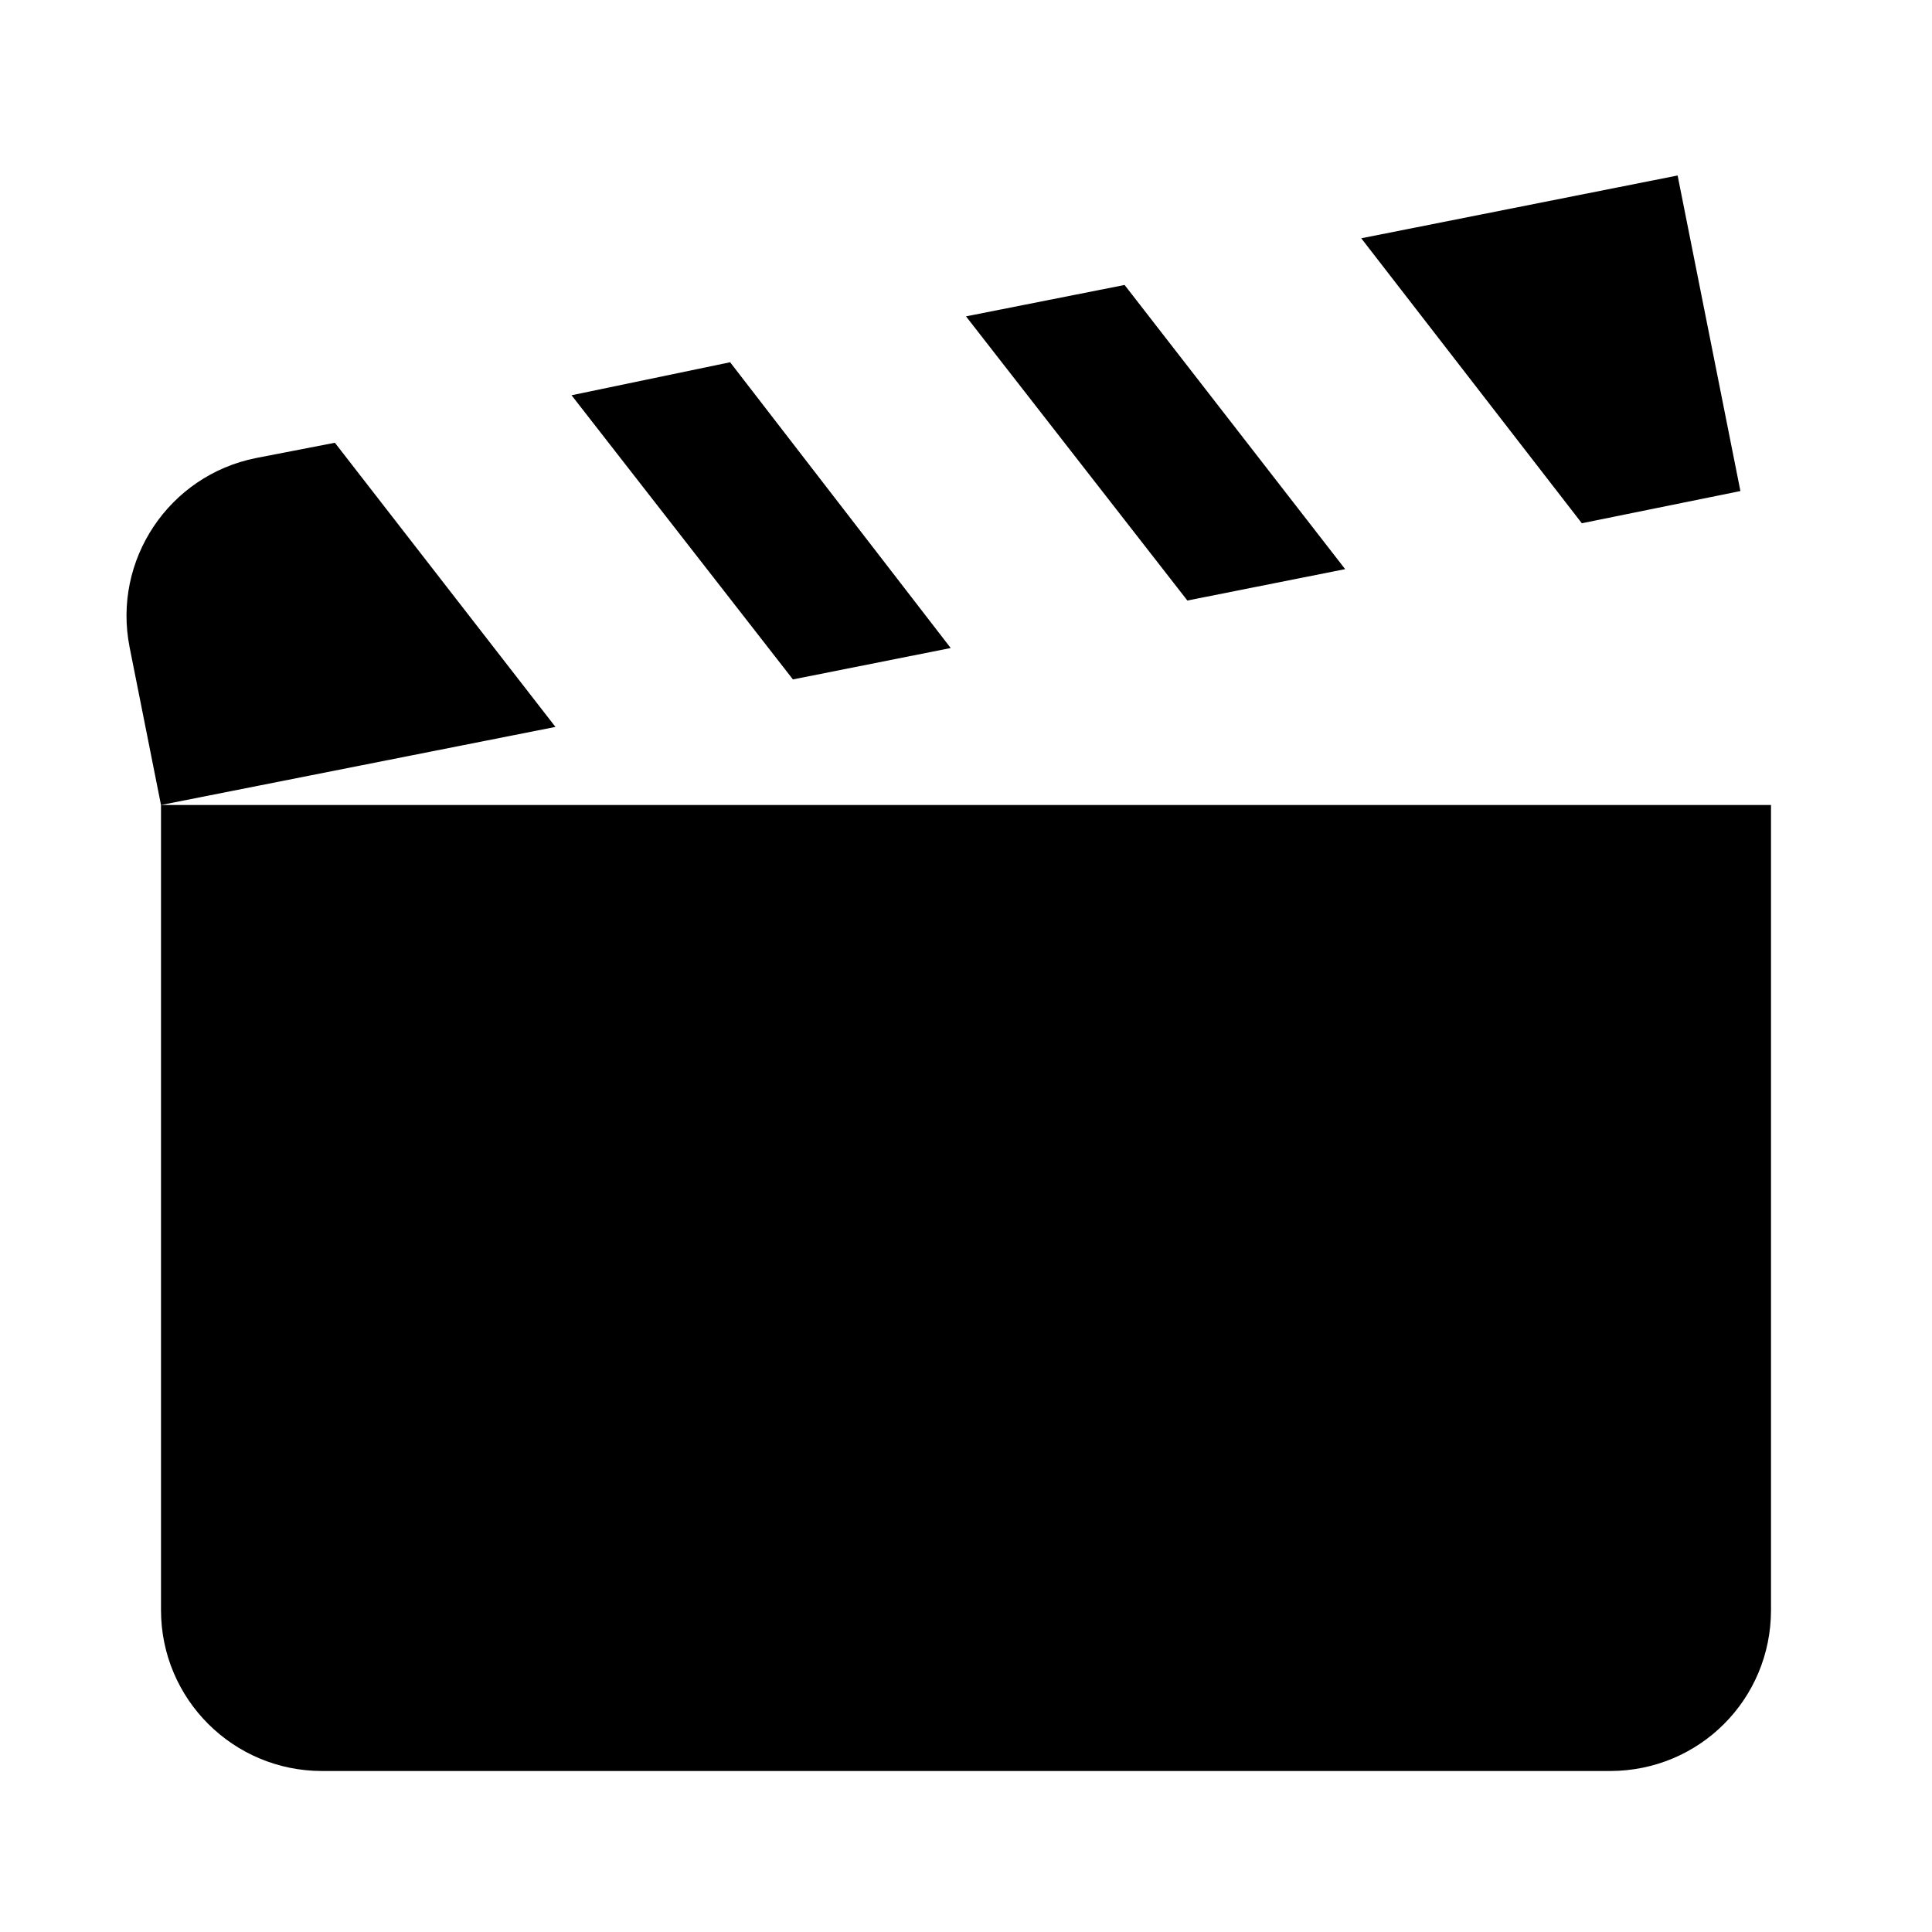
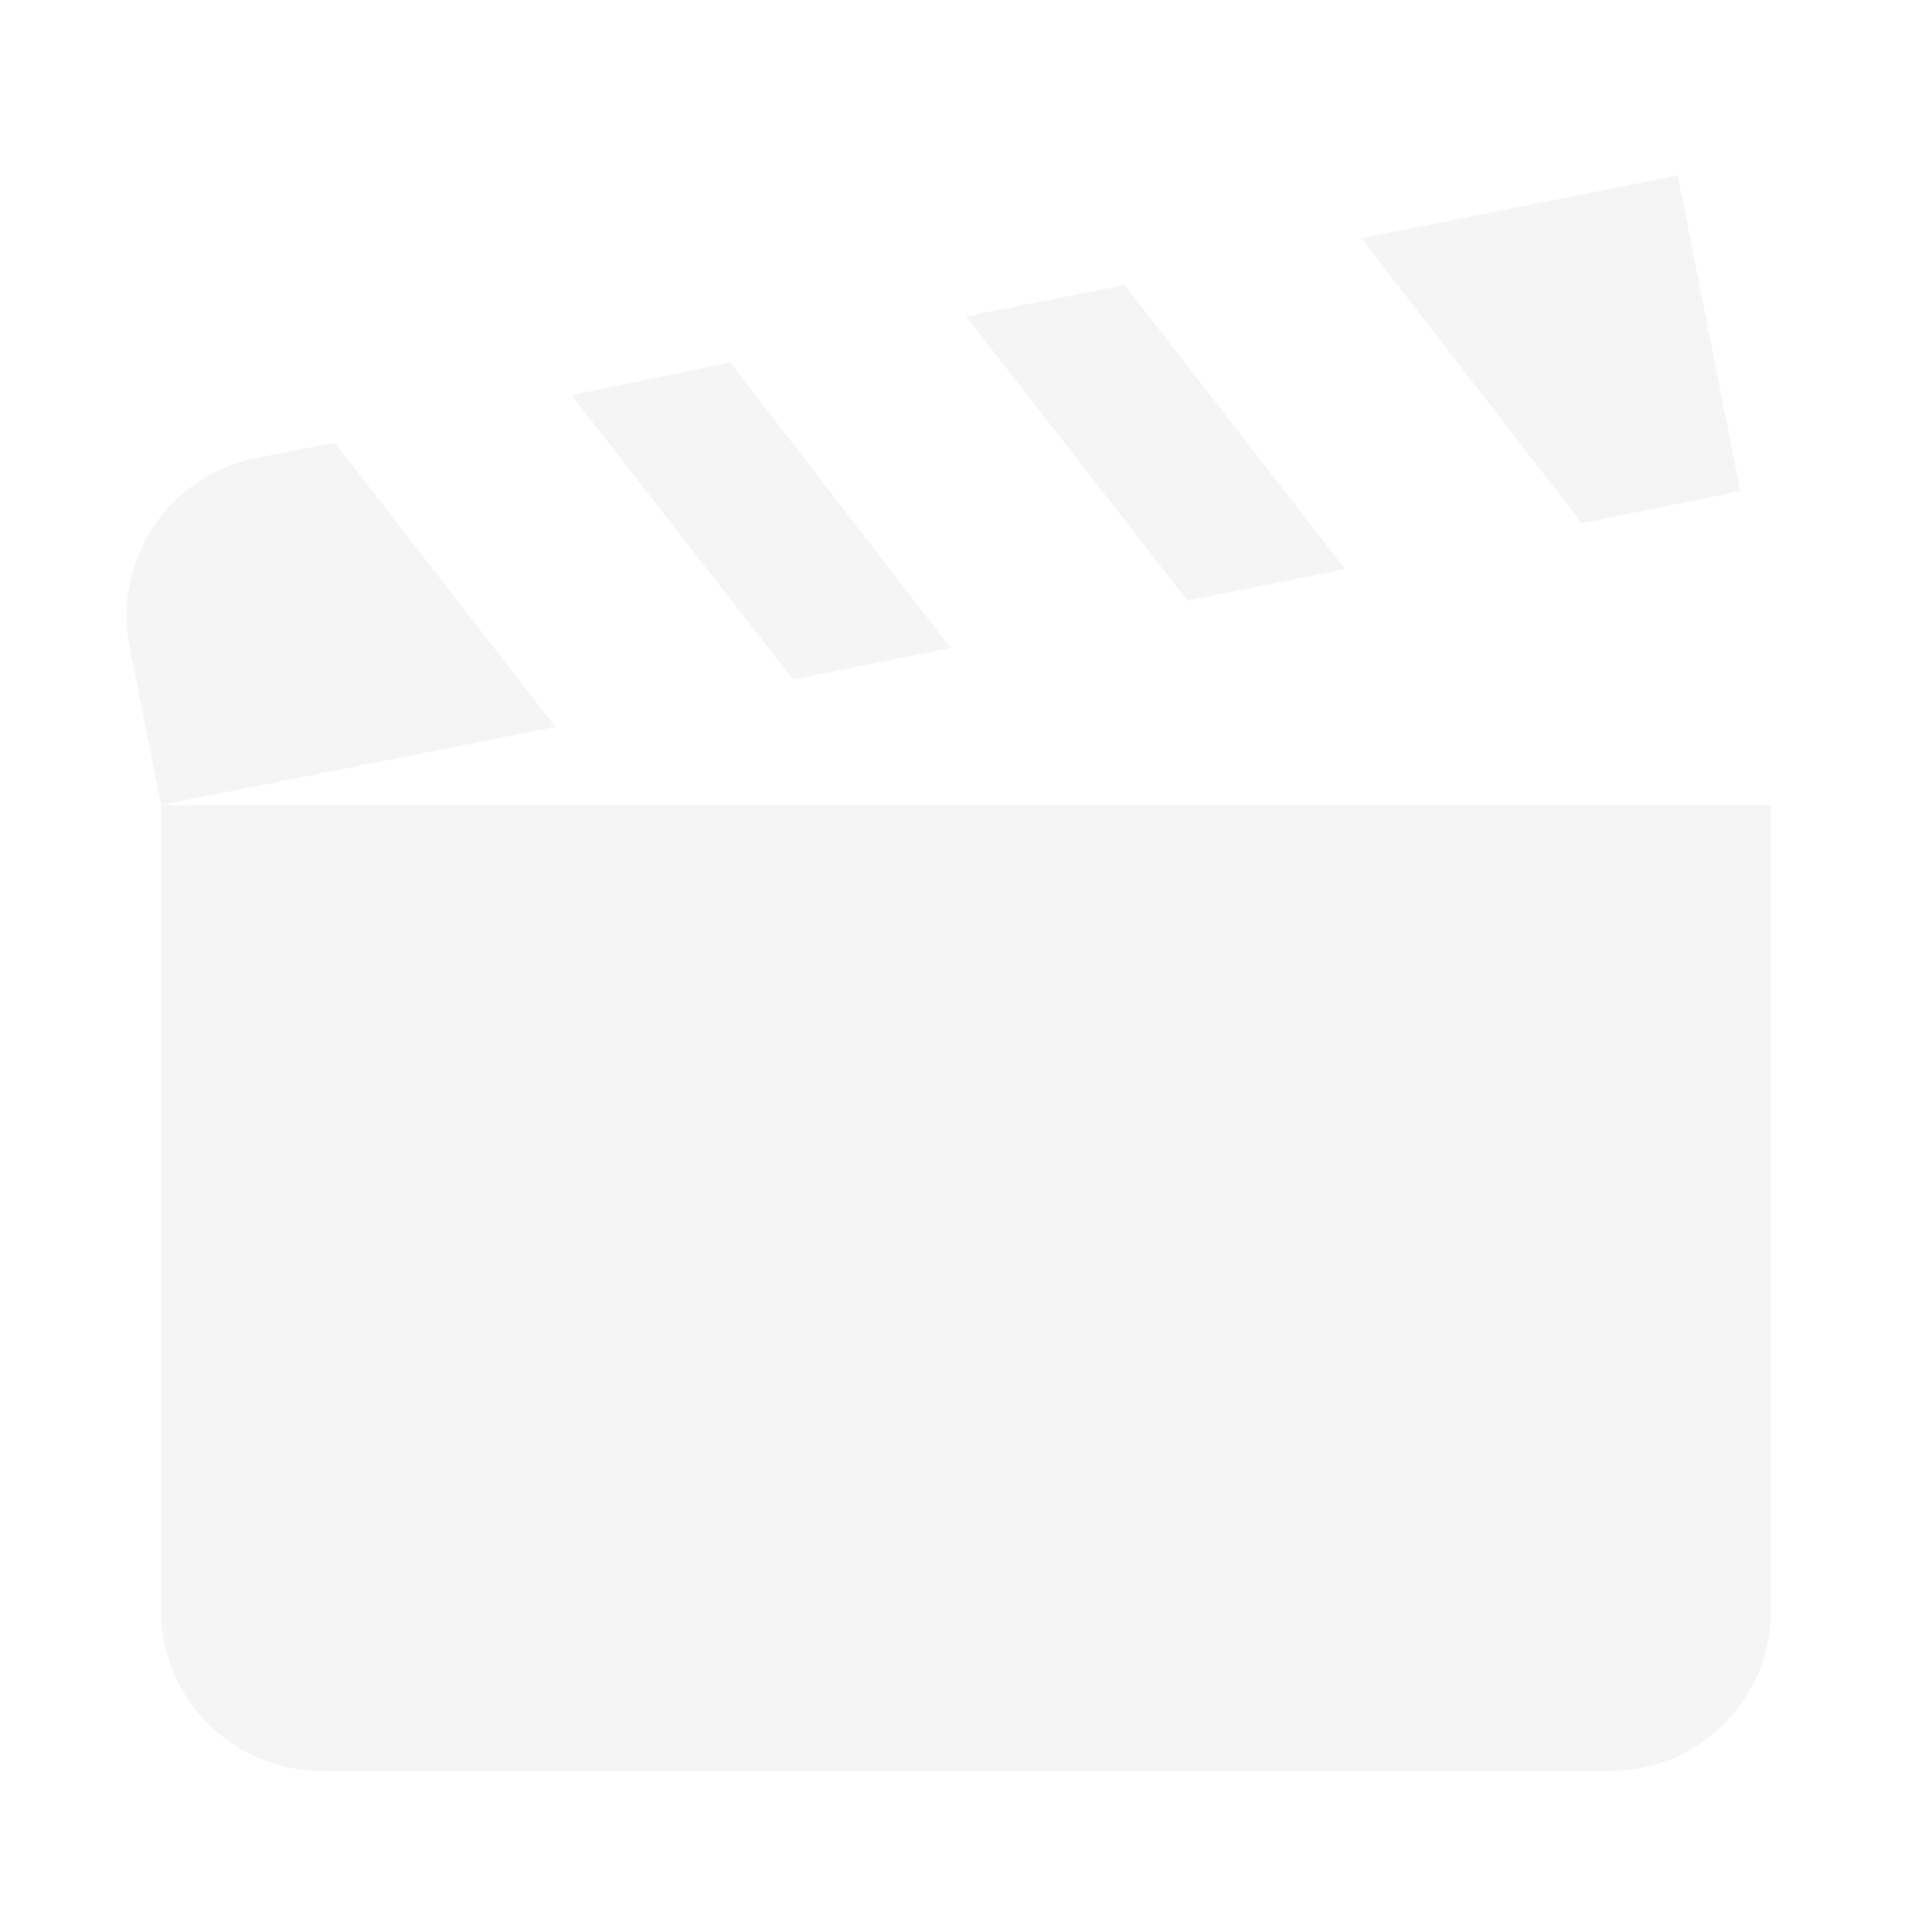
<svg xmlns="http://www.w3.org/2000/svg" height="24" viewBox="0 0 24 24" width="24">
-   <path d="m20.84 2.18-3.93.78 2.74 3.54 1.97-.4zm-6.87 1.36-1.97.39 2.75 3.53 1.96-.39zm-4.9.96-1.97.41 2.75 3.53 1.96-.39zm-4.91 1-.98.19a2 2 0 0 0 -1.57 2.35l.39 1.96 4.9-.97zm-2.16 4.5v10c0 1.11.9 2 2 2h16c1.11 0 2-.89 2-2v-10z" fill="#000" />
+   <path d="m20.84 2.18-3.93.78 2.74 3.54 1.97-.4zm-6.87 1.36-1.97.39 2.75 3.53 1.96-.39zm-4.9.96-1.97.41 2.75 3.53 1.96-.39zm-4.91 1-.98.19a2 2 0 0 0 -1.57 2.35l.39 1.96 4.9-.97zm-2.16 4.5v10c0 1.11.9 2 2 2h16c1.11 0 2-.89 2-2v-10z" fill="whitesmoke" />
</svg>
